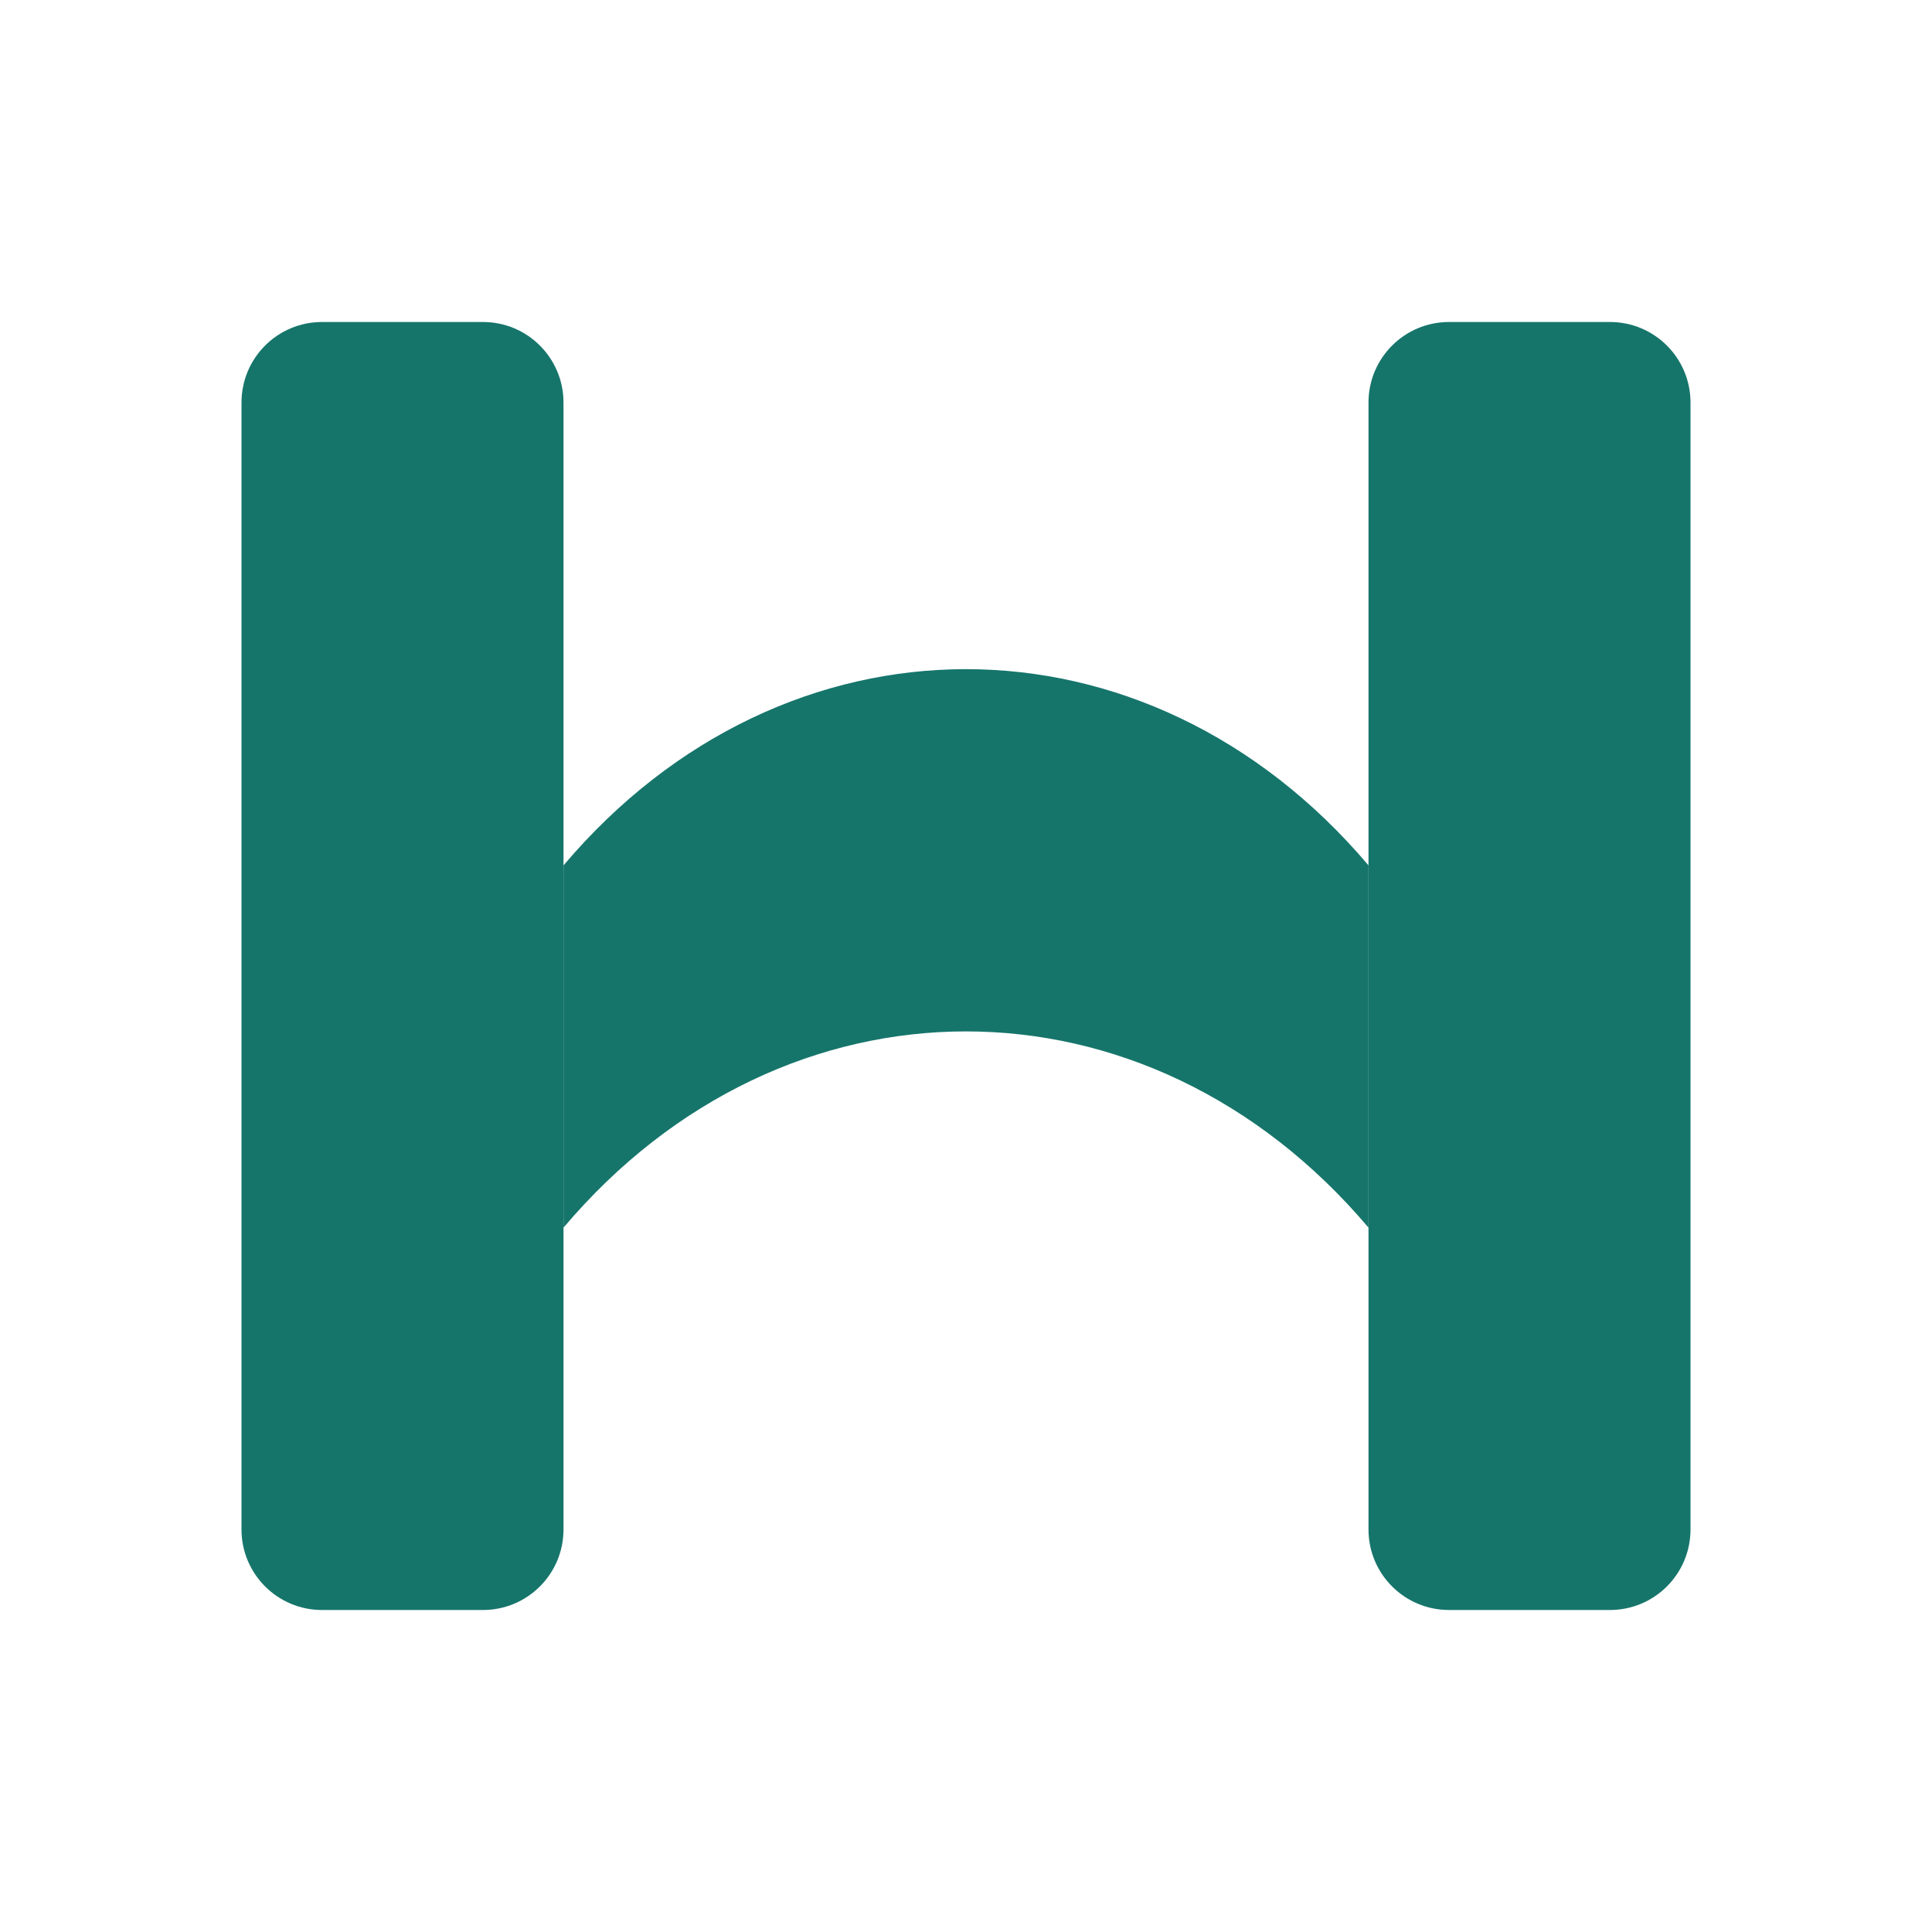
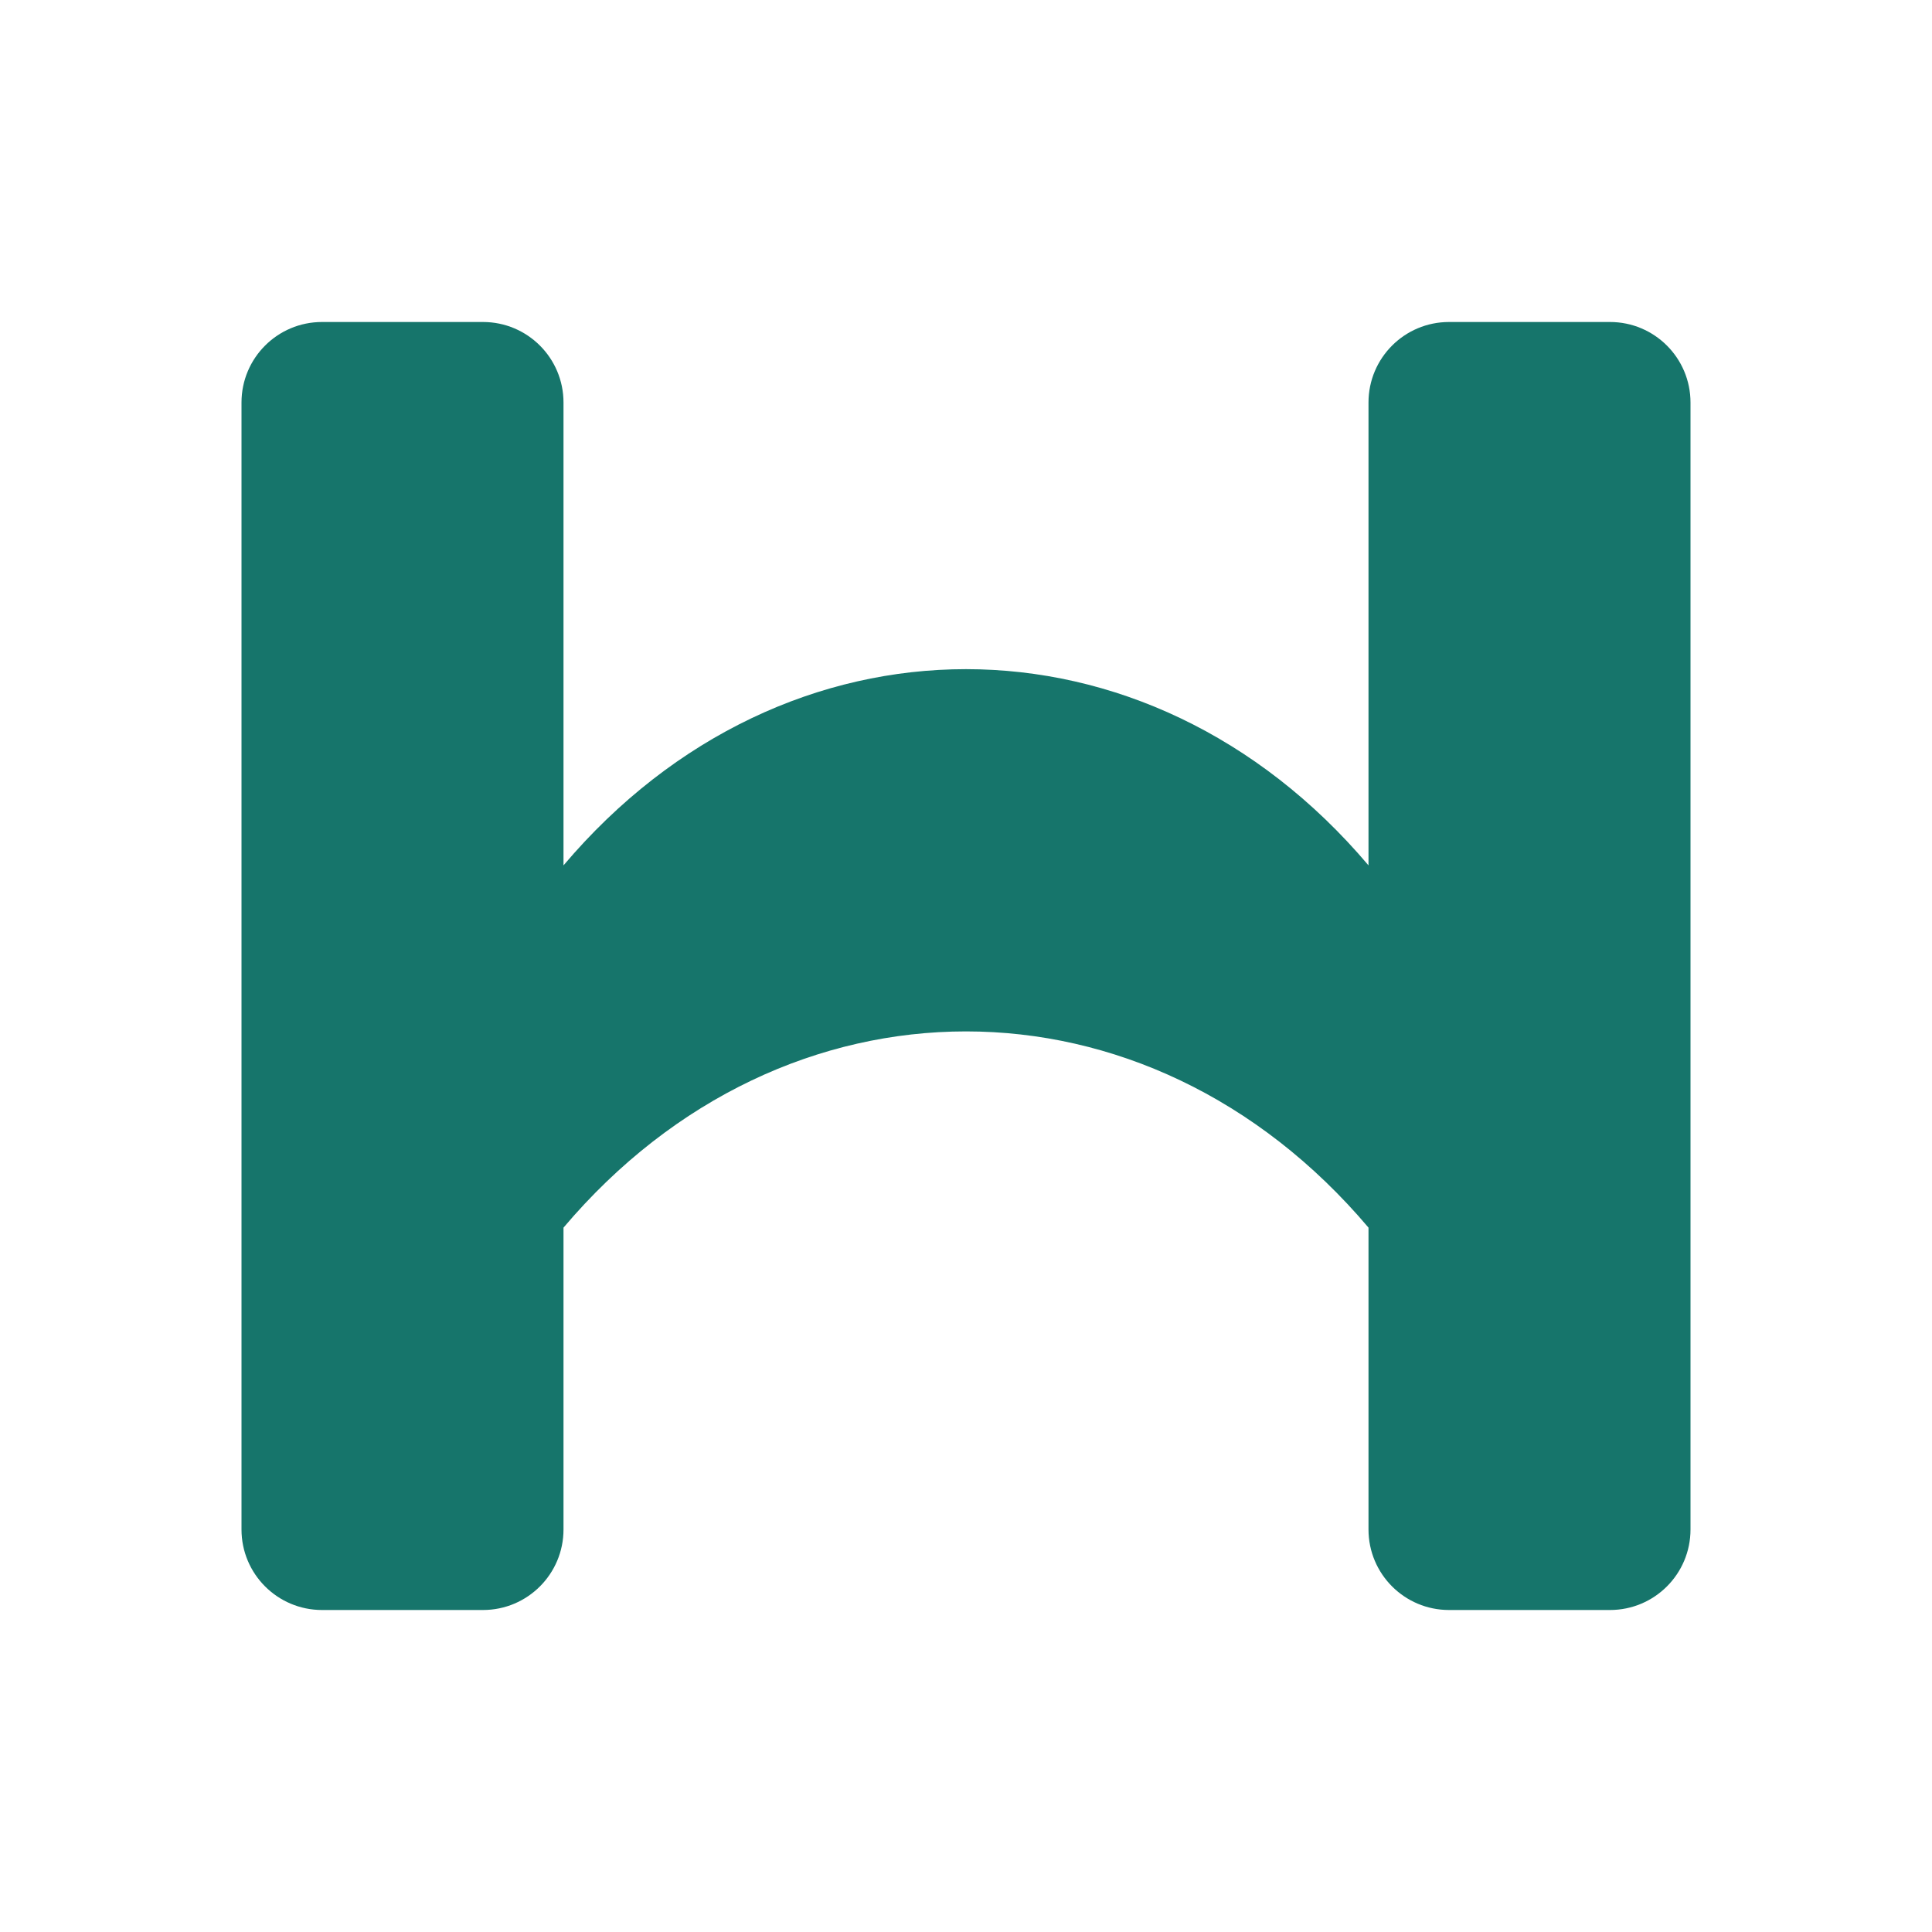
<svg xmlns="http://www.w3.org/2000/svg" viewBox="0 0 96 96" fill="#16756B" role="img" aria-labelledby="title desc">
-   <rect x="12" y="16" width="16" height="64" rx="4" />
-   <rect x="68" y="16" width="16" height="64" rx="4" />
-   <path d="M28 43C39 30 57 30 68 43V61C57 48 39 48 28 61Z" />
+   <path d="M16 16H24A4 4 0 0 1 28 20V43C39 30 57 30 68 43V20A4 4 0 0 1 72 16H80A4 4 0 0 1 84 20V76A4 4 0 0 1 80 80H72A4 4 0 0 1 68 76V61C57 48 39 48 28 61V76A4 4 0 0 1 24 80H16A4 4 0 0 1 12 76V20A4 4 0 0 1 16 16Z" />
</svg>
